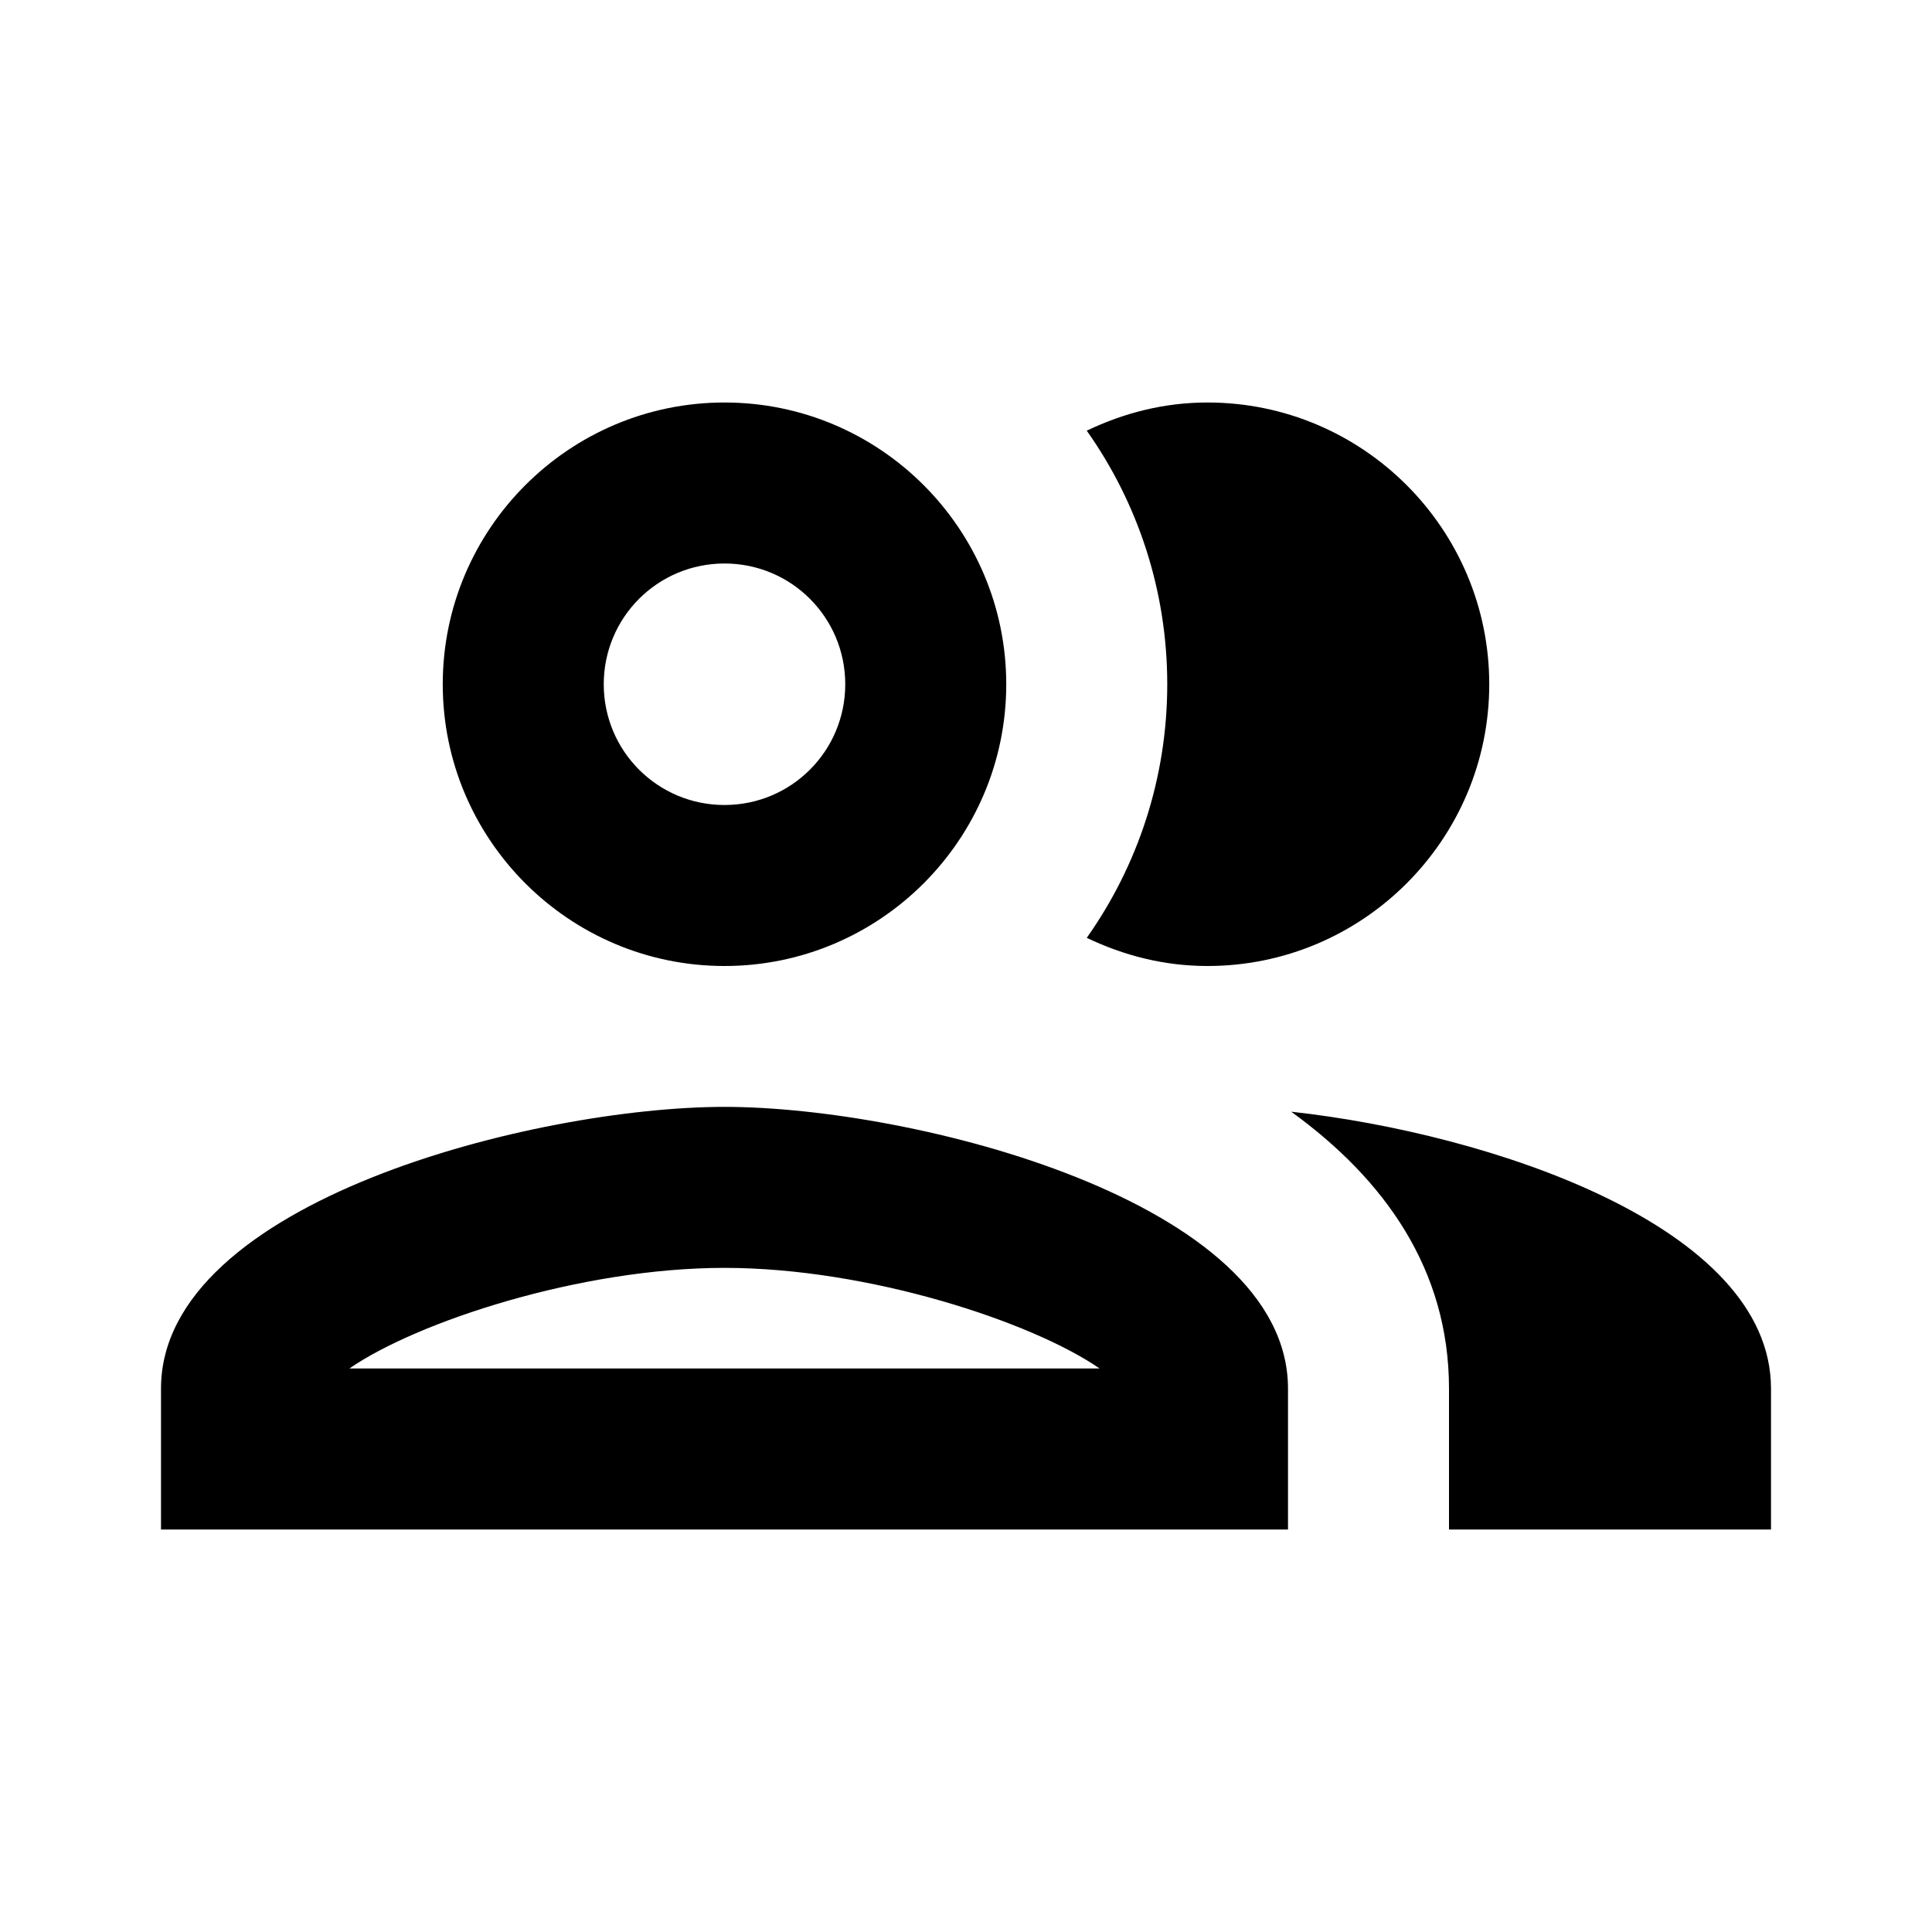
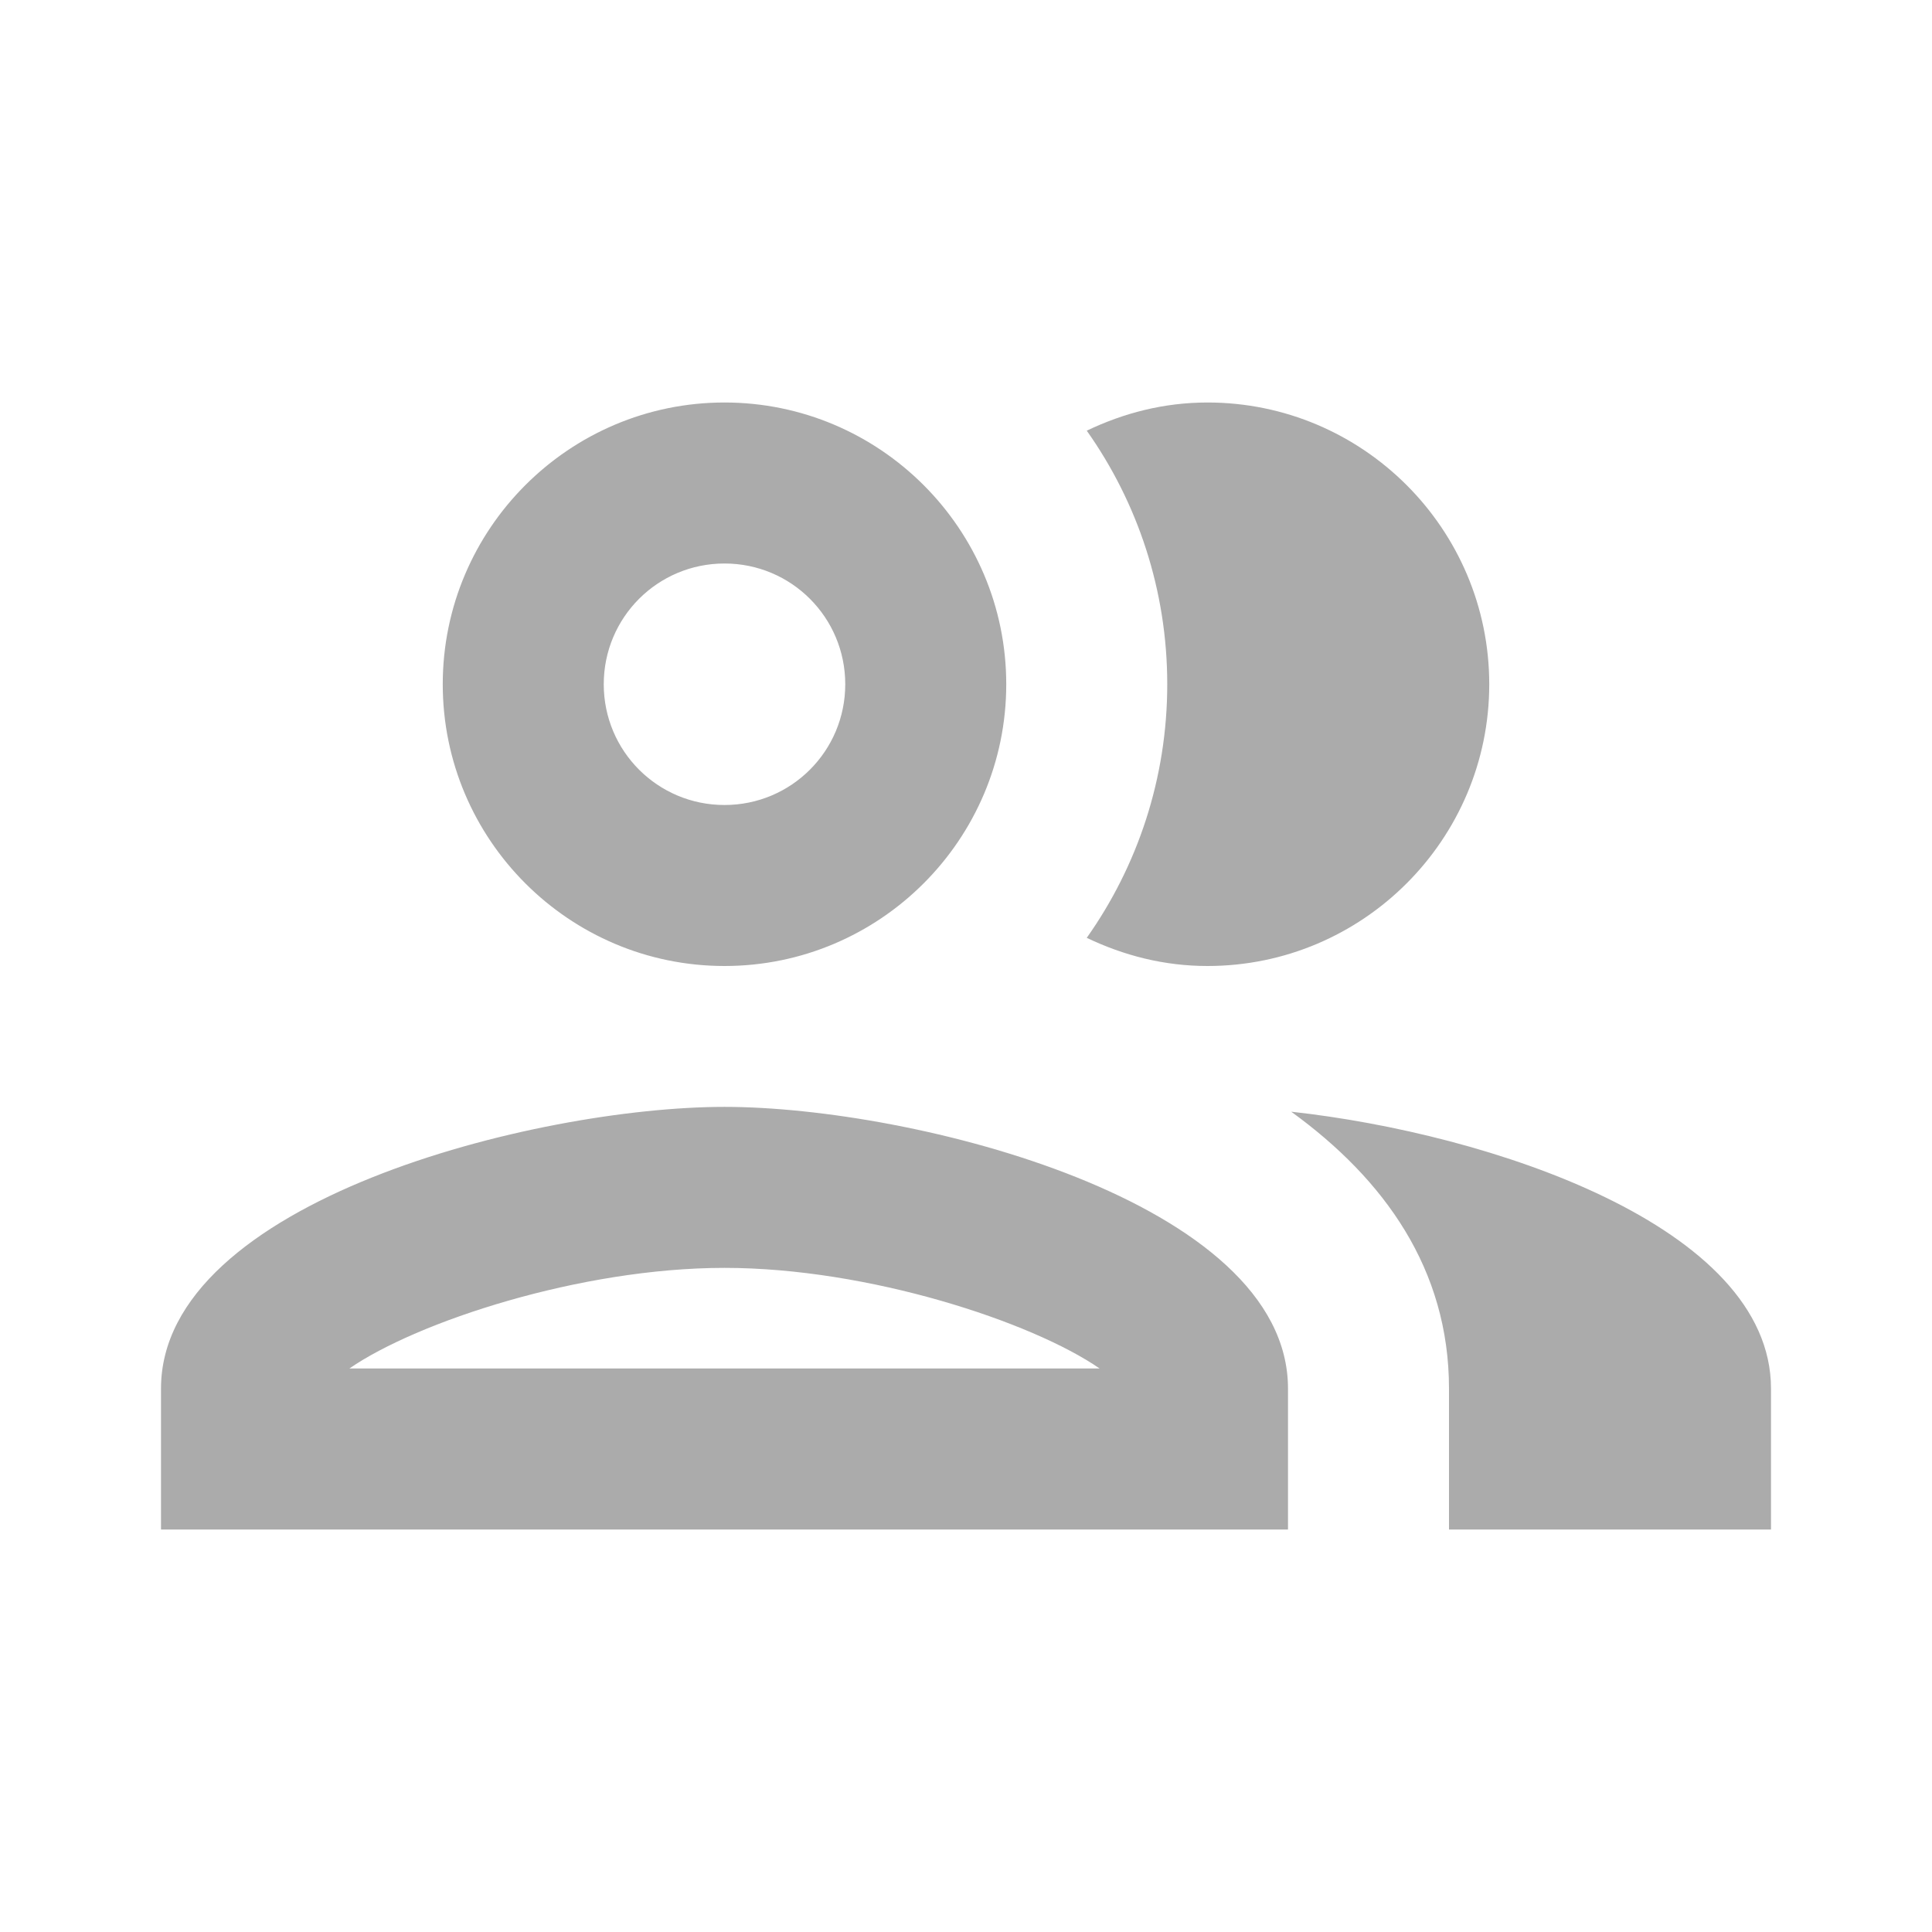
- <svg xmlns="http://www.w3.org/2000/svg" height="24px" viewBox="0 0 24 24" width="24px" fill="#000000">
+ <svg xmlns="http://www.w3.org/2000/svg" height="24px" viewBox="0 0 24 24" width="24px" fill="#ababab">
  <path d="M0 0h24v24H0V0z" fill="none" />
  <path d="M9 13.75c-2.34 0-7 1.17-7 3.5V19h14v-1.75c0-2.33-4.66-3.5-7-3.5zM4.34 17c.84-.58 2.87-1.25 4.66-1.25s3.82.67 4.66 1.25H4.34zM9 12c1.93 0 3.5-1.57 3.5-3.5S10.93 5 9 5 5.5 6.57 5.5 8.5 7.07 12 9 12zm0-5c.83 0 1.5.67 1.5 1.5S9.83 10 9 10s-1.5-.67-1.5-1.5S8.17 7 9 7zm7.04 6.81c1.16.84 1.96 1.96 1.96 3.44V19h4v-1.75c0-2.02-3.5-3.17-5.96-3.44zM15 12c1.93 0 3.5-1.57 3.5-3.5S16.93 5 15 5c-.54 0-1.04.13-1.5.35.63.89 1 1.98 1 3.15s-.37 2.26-1 3.15c.46.22.96.35 1.5.35z" />
</svg>
